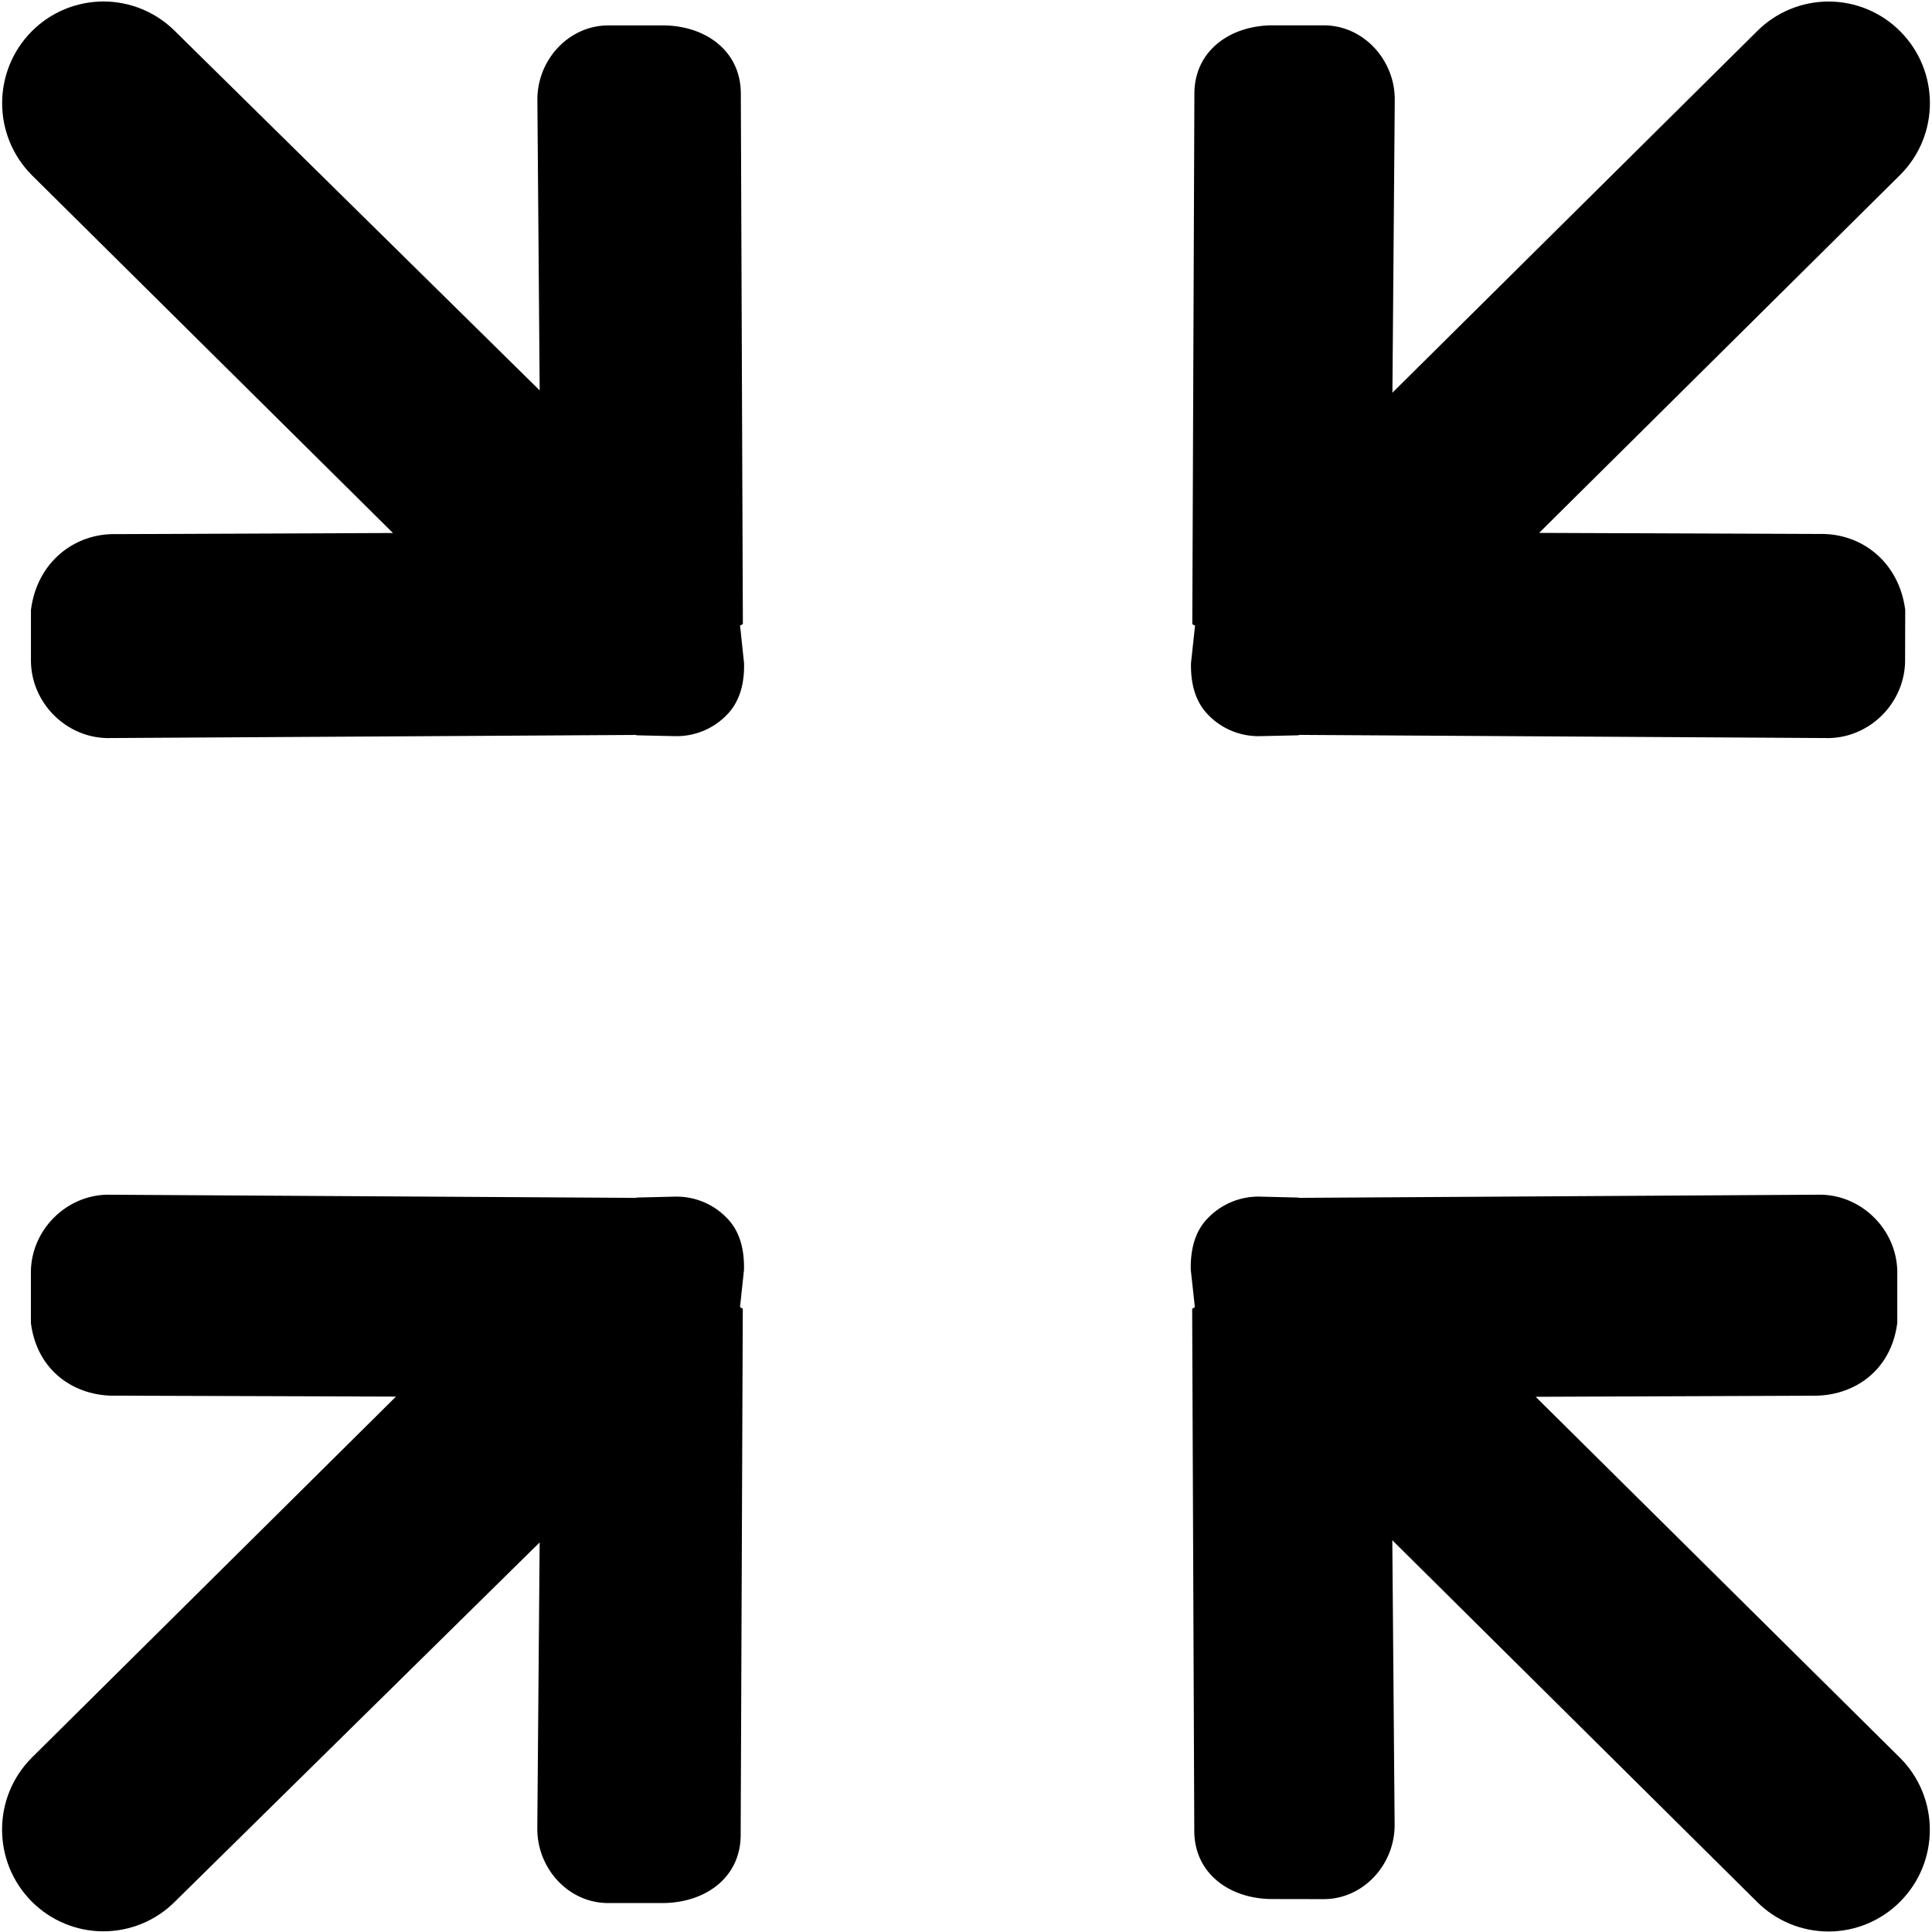
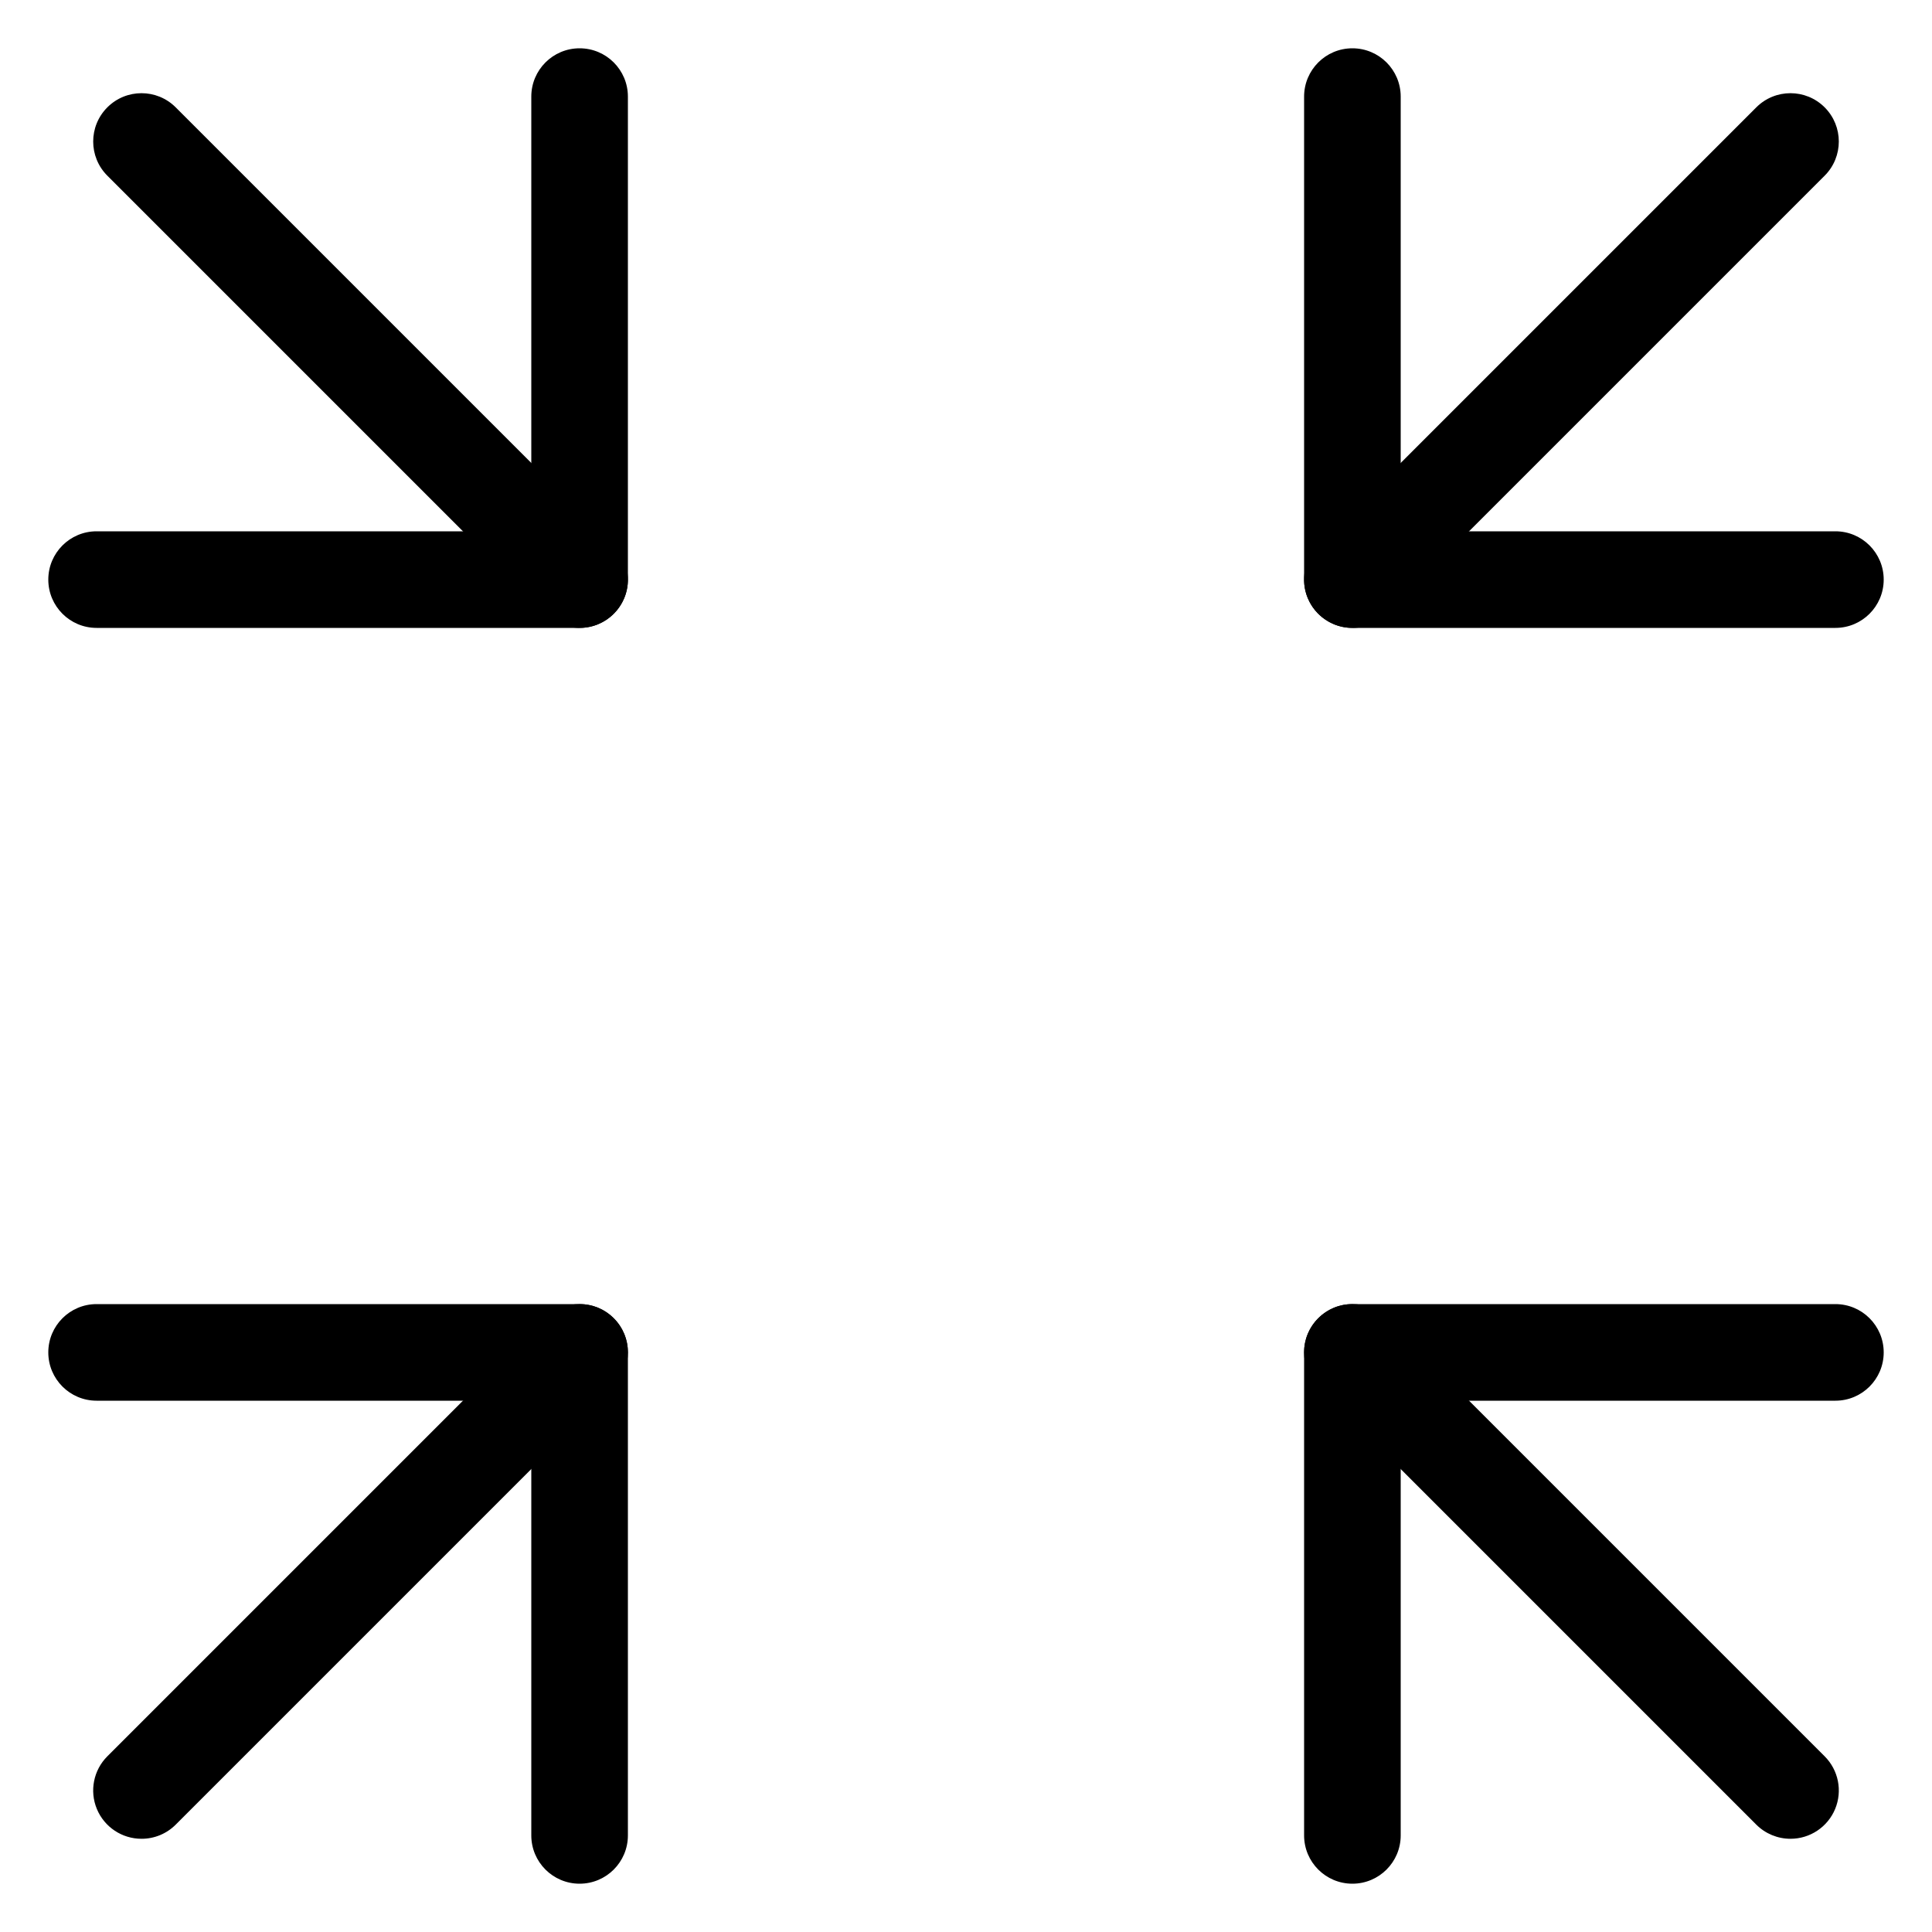
- <svg xmlns="http://www.w3.org/2000/svg" width="128" height="128">
-   <path d="M49.217 41.329l-.136-35.24c-.06-2.715-2.302-4.345-5.022-4.405h-3.65c-2.712-.06-4.866 2.303-4.806 5.016l.152 19.164-24.151-23.79a6.698 6.698 0 0 0-9.499 0 6.76 6.76 0 0 0 0 9.526l23.93 23.713-18.345.074c-2.712-.069-5.228 1.813-5.64 5.02v3.462c.069 2.721 2.31 4.97 5.022 5.03l35.028-.207c.052.005.087.025.133.025l2.457.054a4.626 4.626 0 0 0 3.436-1.38c.88-.874 1.205-2.096 1.169-3.462l-.262-2.465c0-.048.182-.081.182-.136h.002zm52.523 51.212l18.32-.073c2.713.06 5.224-1.609 5.64-4.815v-3.462c-.068-2.722-2.317-4.97-5.021-5.04l-34.58.21c-.053 0-.086-.021-.138-.021l-2.451-.06a4.64 4.64 0 0 0-3.445 1.381c-.885.868-1.201 2.094-1.174 3.46l.27 2.46c.005.06-.177.095-.177.141l.141 34.697c.069 2.713 2.31 4.338 5.022 4.397l3.45.006c2.705.062 4.867-2.31 4.8-5.026l-.153-18.752 24.151 23.946a6.69 6.69 0 0 0 9.494 0 6.747 6.747 0 0 0 0-9.523L101.74 92.54v.001zM48.125 80.662a4.636 4.636 0 0 0-3.437-1.382l-2.457.06c-.05 0-.082.022-.137.022l-35.025-.21c-2.712.07-4.957 2.318-5.022 5.04v3.462c.409 3.206 2.925 4.874 5.633 4.814l18.554.06-24.132 23.928c-2.62 2.626-2.62 6.89 0 9.524a6.694 6.694 0 0 0 9.496 0l24.155-23.79-.155 18.866c-.06 2.722 2.094 5.093 4.801 5.025h3.65c2.72-.069 4.962-1.685 5.022-4.406l.141-34.956c0-.05-.182-.082-.182-.136l.262-2.46c.03-1.366-.286-2.592-1.166-3.46h-.001zM80.08 47.397a4.62 4.62 0 0 0 3.443 1.374l2.45-.054c.055 0 .088-.02.143-.028l35.08.21c2.712-.062 4.953-2.312 5.021-5.033l.009-3.463c-.417-3.211-2.937-5.084-5.64-5.025l-18.615-.073 23.917-23.715c2.63-2.623 2.63-6.879.008-9.513a6.691 6.691 0 0 0-9.494 0L92.251 26.016l.155-19.312c.065-2.713-2.097-5.085-4.802-5.025h-3.45c-2.713.069-4.954 1.693-5.022 4.406l-.139 35.247c0 .054.18.088.18.136l-.267 2.465c-.028 1.366.288 2.588 1.174 3.463v.001z" />
+ <svg t="1610415476907" viewBox="0 0 1024 1024" p-id="2352" width="32" height="32">
+   <defs>
+     <style type="text/css" />
+   </defs>
+   <path d="M716.8 998.4a25.6 25.6 0 0 1-25.6-25.6v-256a25.6 25.6 0 0 1 25.6-25.6h256a25.6 25.6 0 1 1 0 51.2h-230.4v230.4a25.6 25.6 0 0 1-25.6 25.6zM307.2 998.4a25.6 25.6 0 0 1-25.6-25.6v-230.4H51.2a25.6 25.6 0 1 1 0-51.2h256a25.6 25.6 0 0 1 25.6 25.6v256a25.6 25.6 0 0 1-25.6 25.6zM972.8 332.8h-256a25.6 25.6 0 0 1-25.6-25.6v-256a25.6 25.6 0 1 1 51.2 0v230.4h230.4a25.6 25.6 0 1 1 0 51.2zM307.2 332.8h-256a25.6 25.6 0 1 1 0-51.2h230.4V51.2a25.6 25.6 0 1 1 51.2 0v256a25.6 25.6 0 0 1-25.6 25.6z" p-id="2353" />
+   <path d="M307.2 332.8a25.6 25.6 0 0 1-18.112-7.488L56.896 93.12a25.6 25.6 0 0 1 36.224-36.224l232.192 232.192A25.6 25.6 0 0 1 307.2 332.8zM716.8 332.8a25.6 25.6 0 0 1-18.112-43.712L930.88 56.896a25.6 25.6 0 0 1 36.224 36.224l-232.192 232.192a25.472 25.472 0 0 1-18.112 7.488zM948.992 974.592a25.6 25.6 0 0 1-18.112-7.488l-232.192-232.192a25.6 25.6 0 0 1 36.224-36.224l232.192 232.192a25.6 25.6 0 0 1-18.112 43.712zM75.008 974.592a25.6 25.6 0 0 1-18.112-43.712l232.192-232.192a25.6 25.6 0 0 1 36.224 36.224l-232.192 232.192a25.472 25.472 0 0 1-18.112 7.488z" p-id="2354" />
</svg>
